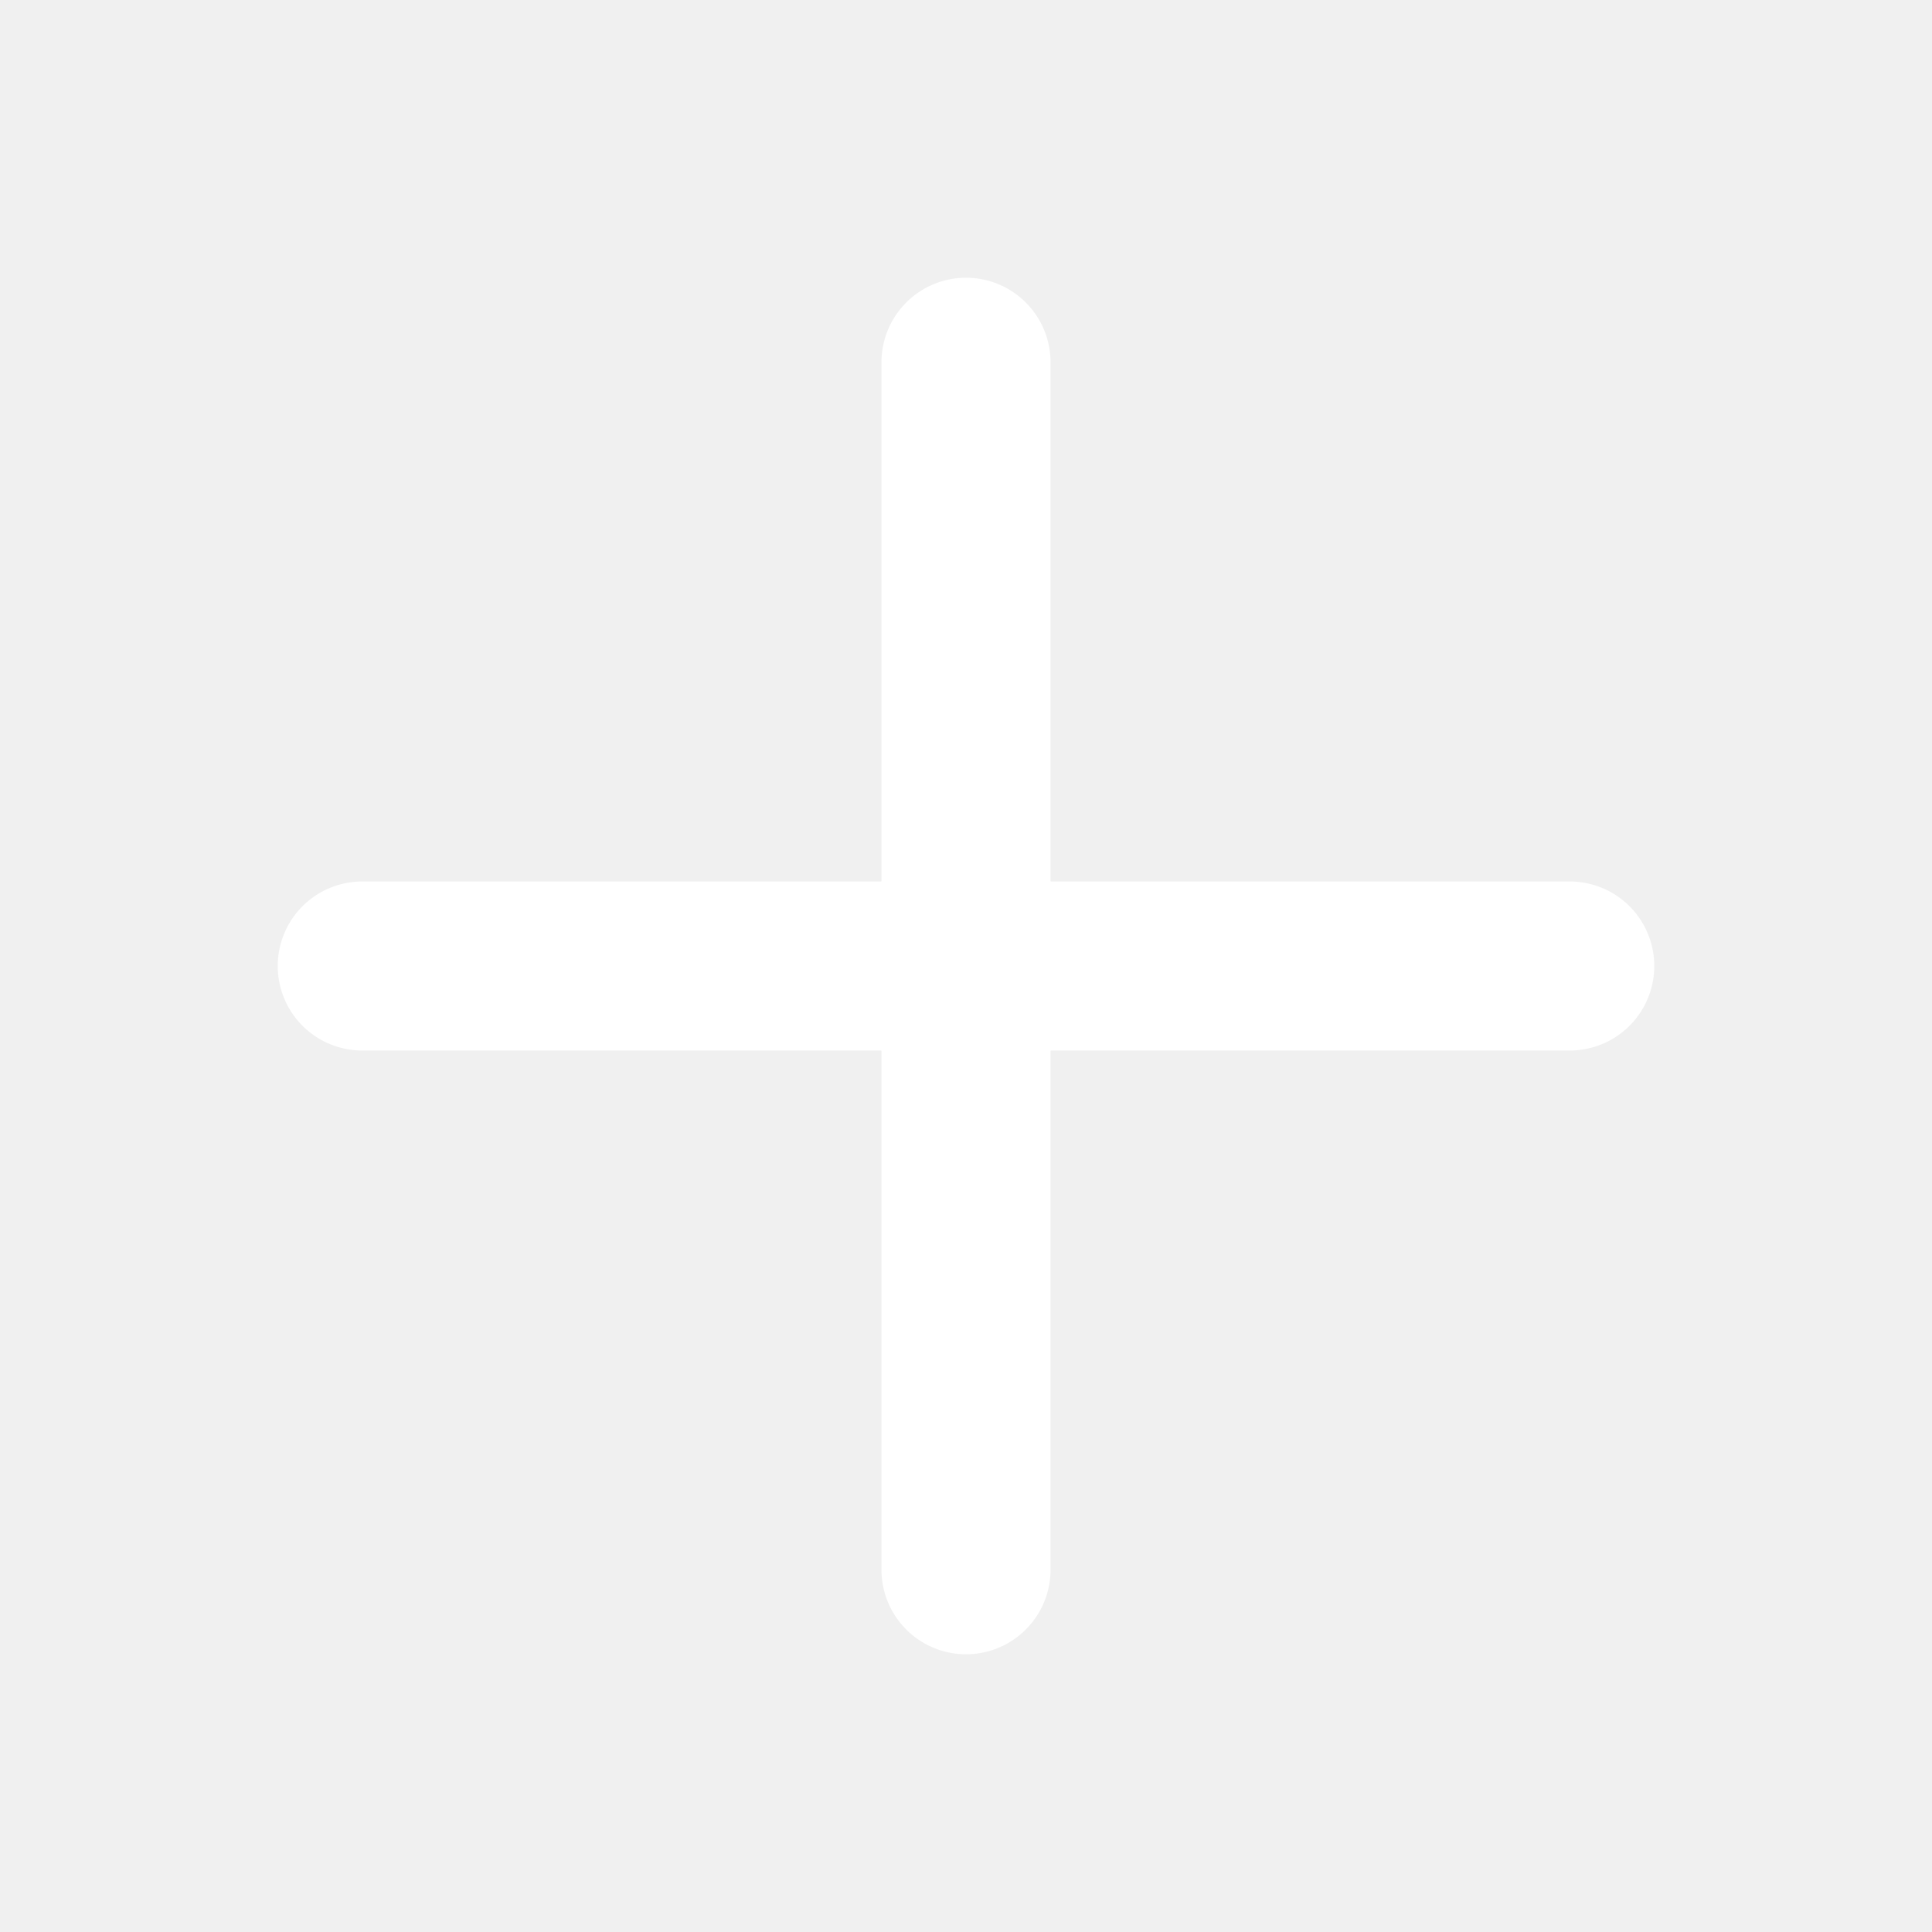
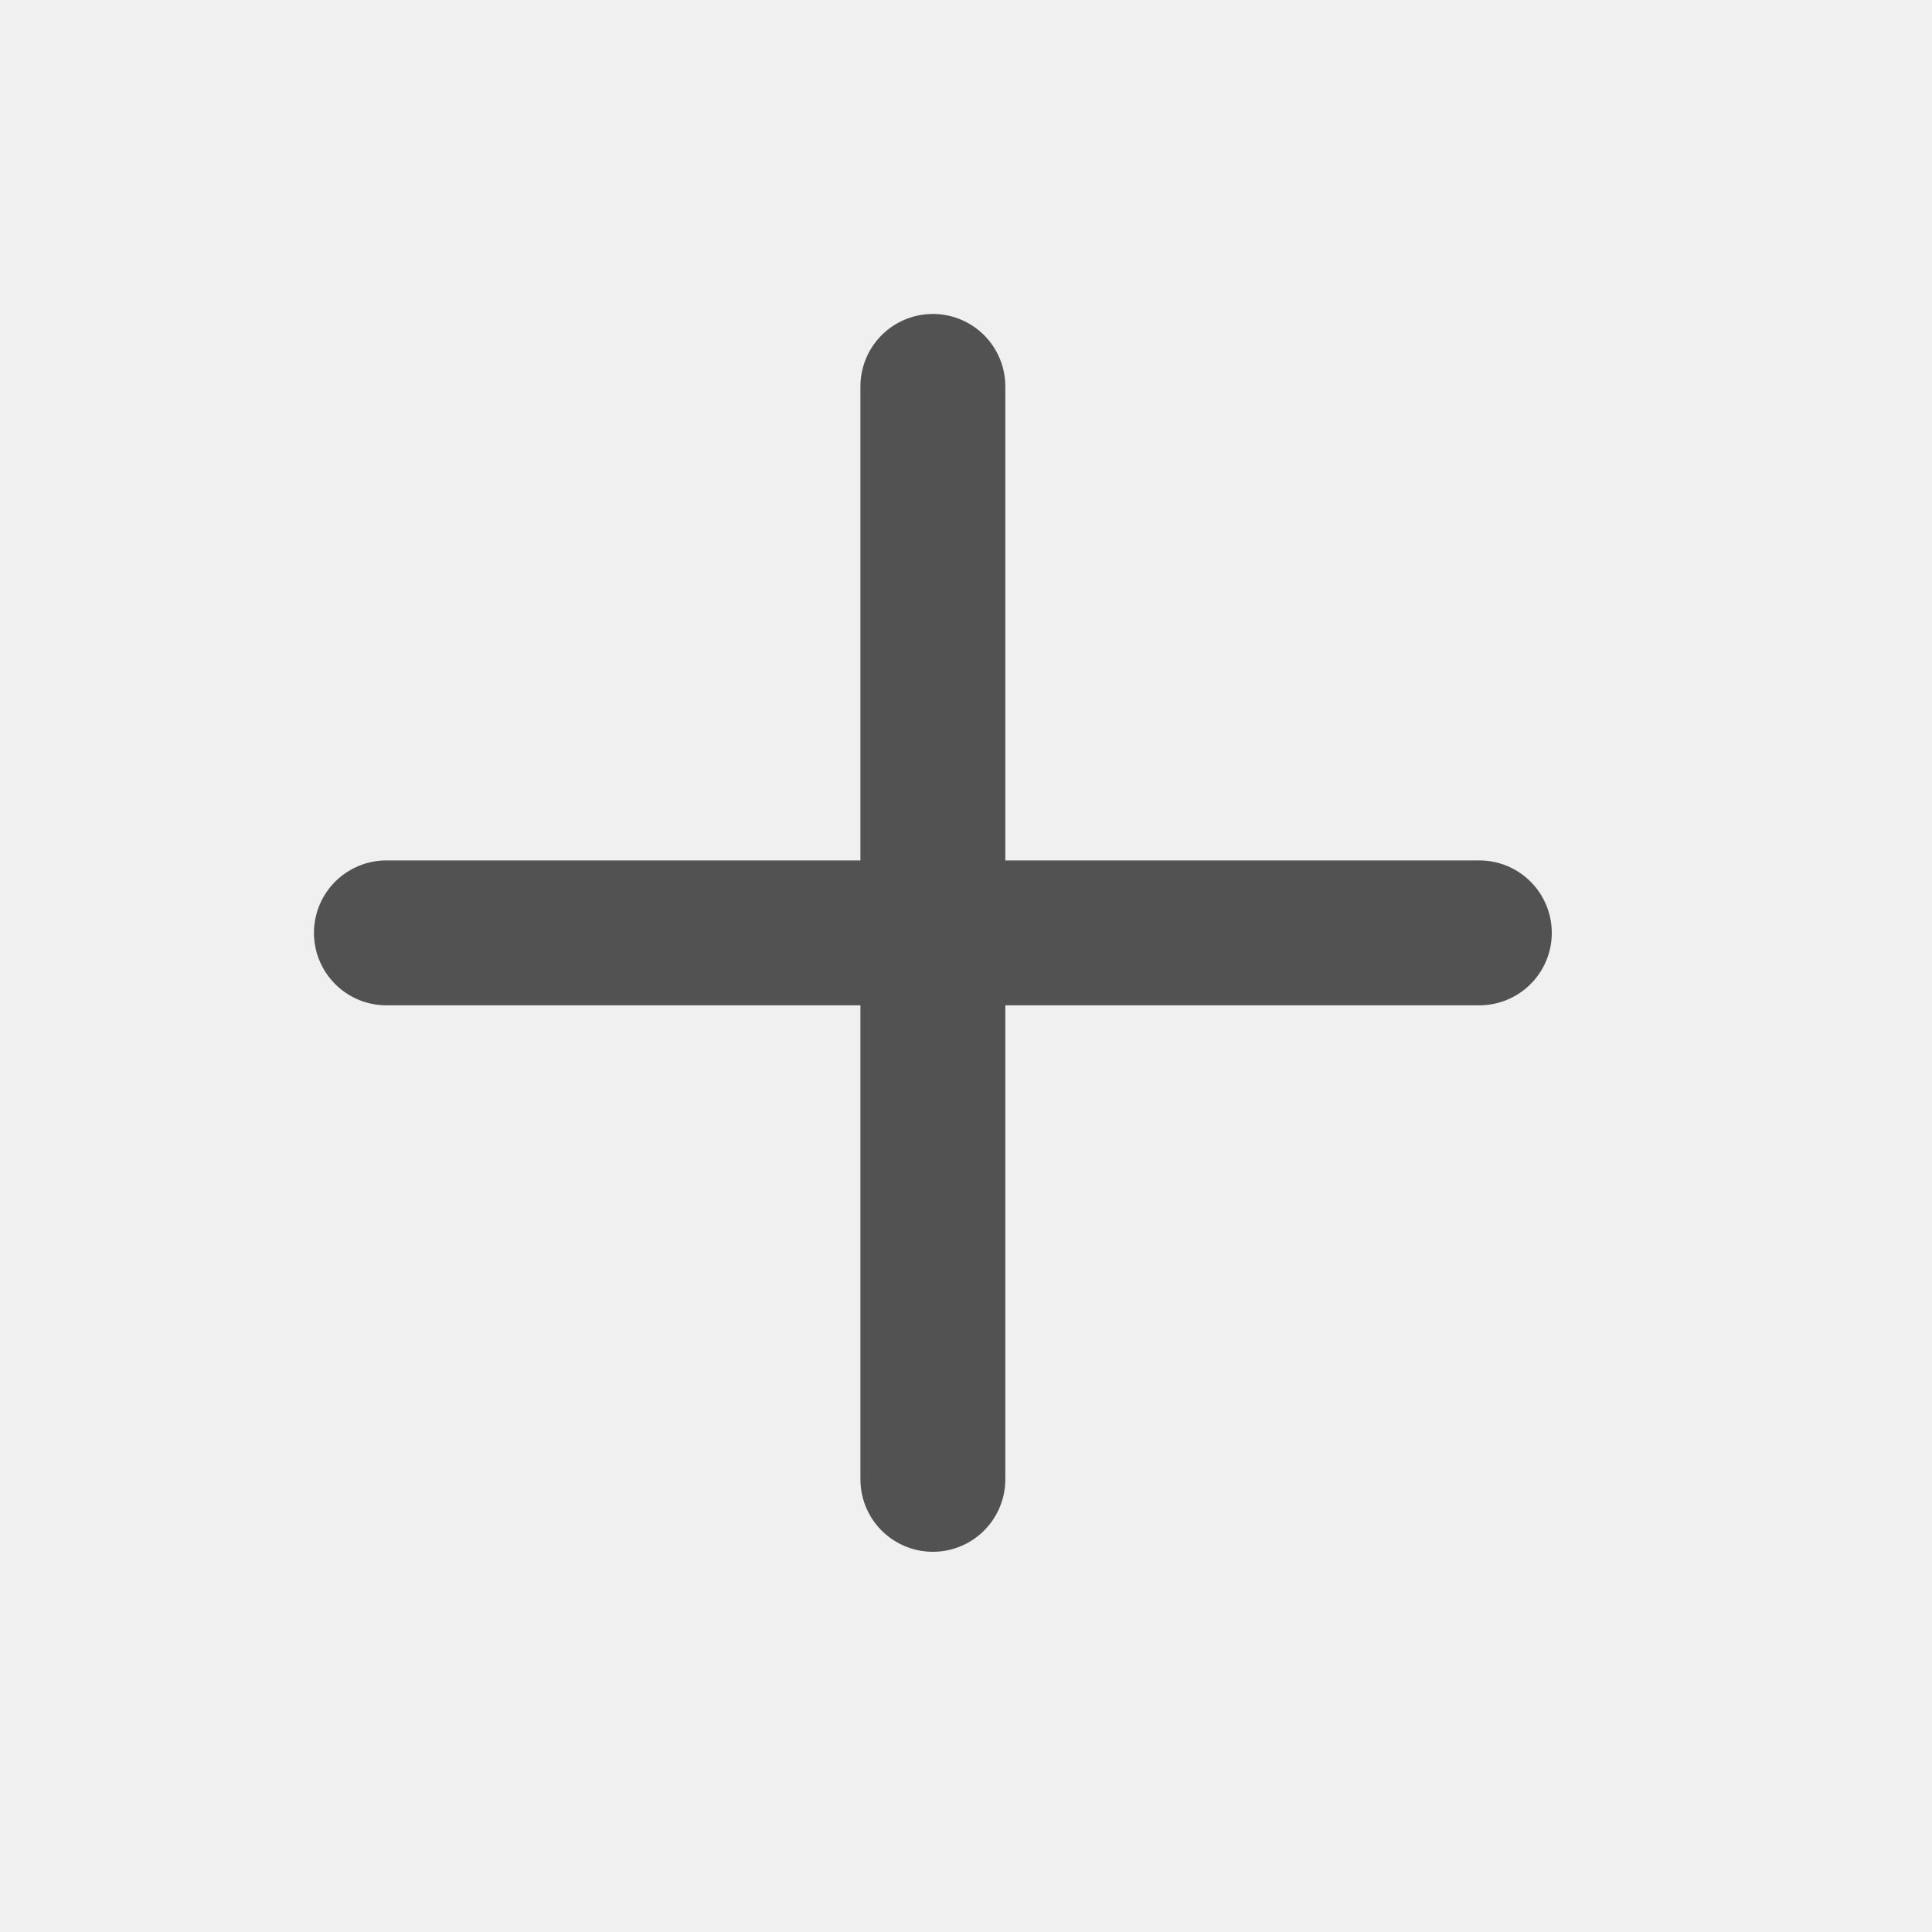
<svg xmlns="http://www.w3.org/2000/svg" width="20" height="20" viewBox="0 0 20 20" fill="none">
-   <path d="M10 3.75V16.25" stroke="white" stroke-width="1.75" stroke-linecap="round" />
-   <path d="M3.75 10H16.25" stroke="white" stroke-width="1.75" stroke-linecap="round" />
+   <path d="M9.657 4V15.314M15.314 9.657L4 9.657" stroke="#525252" stroke-width="1.5" stroke-linecap="round" />
</svg>
